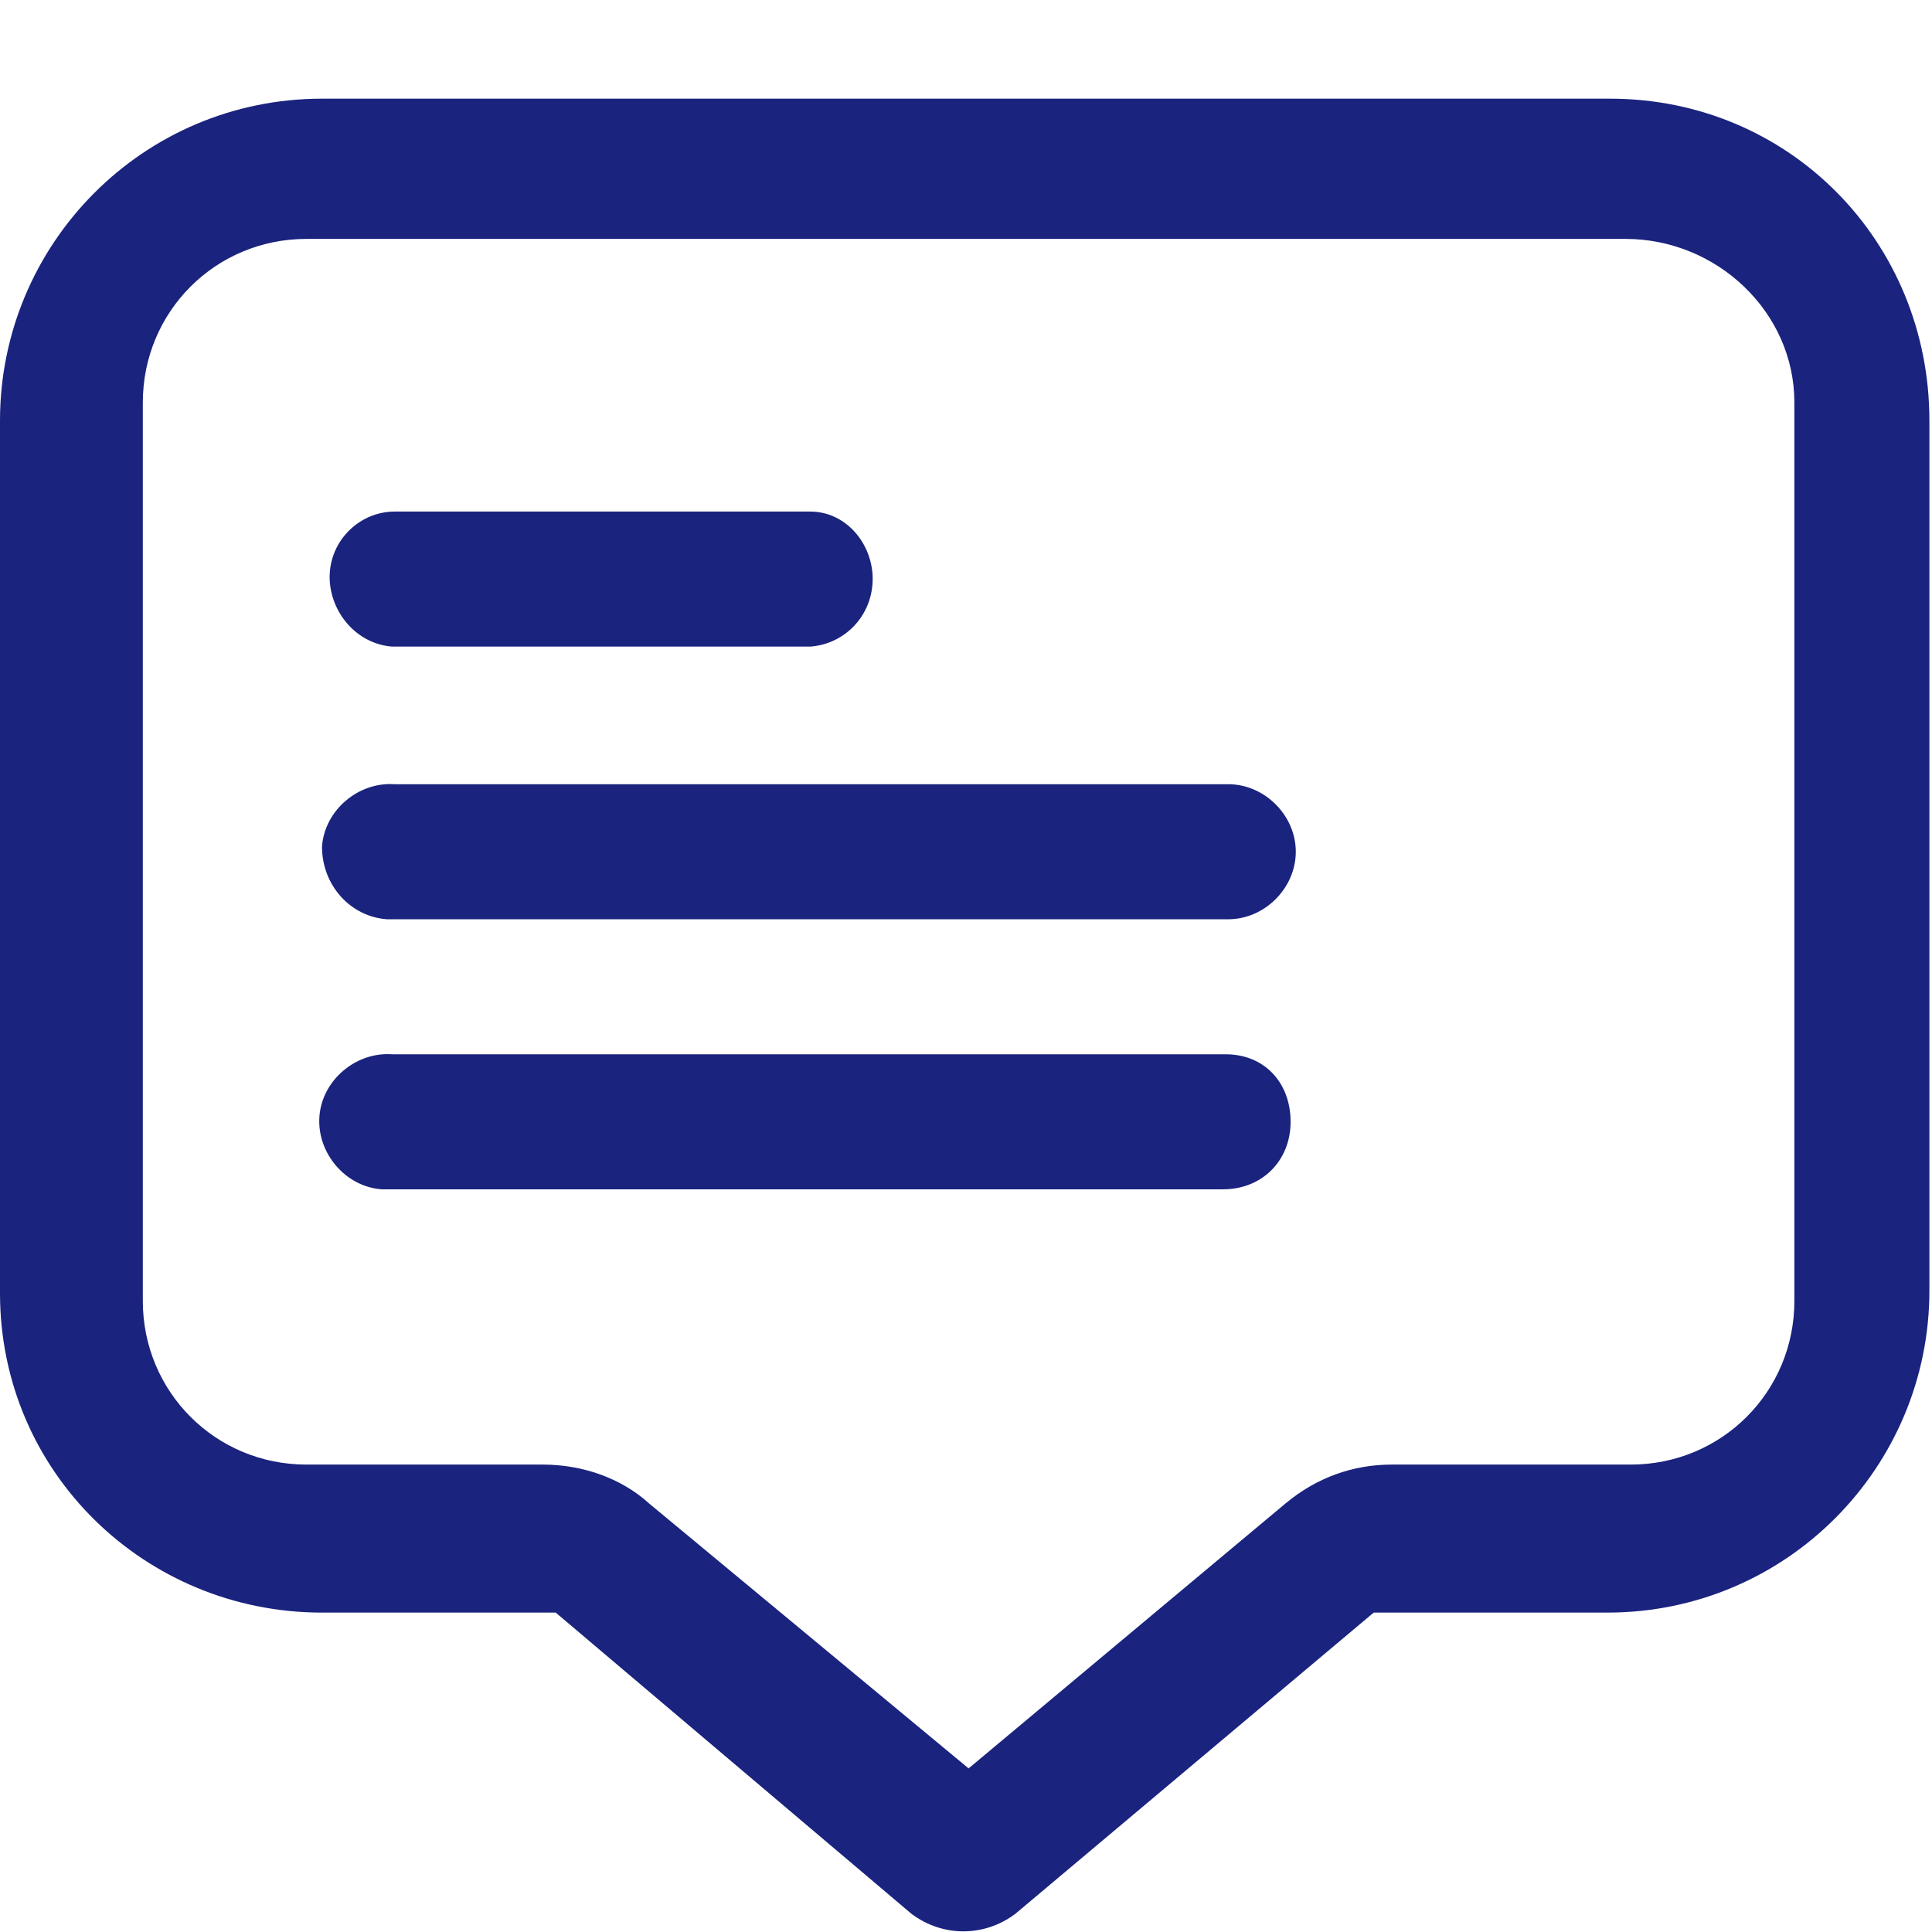
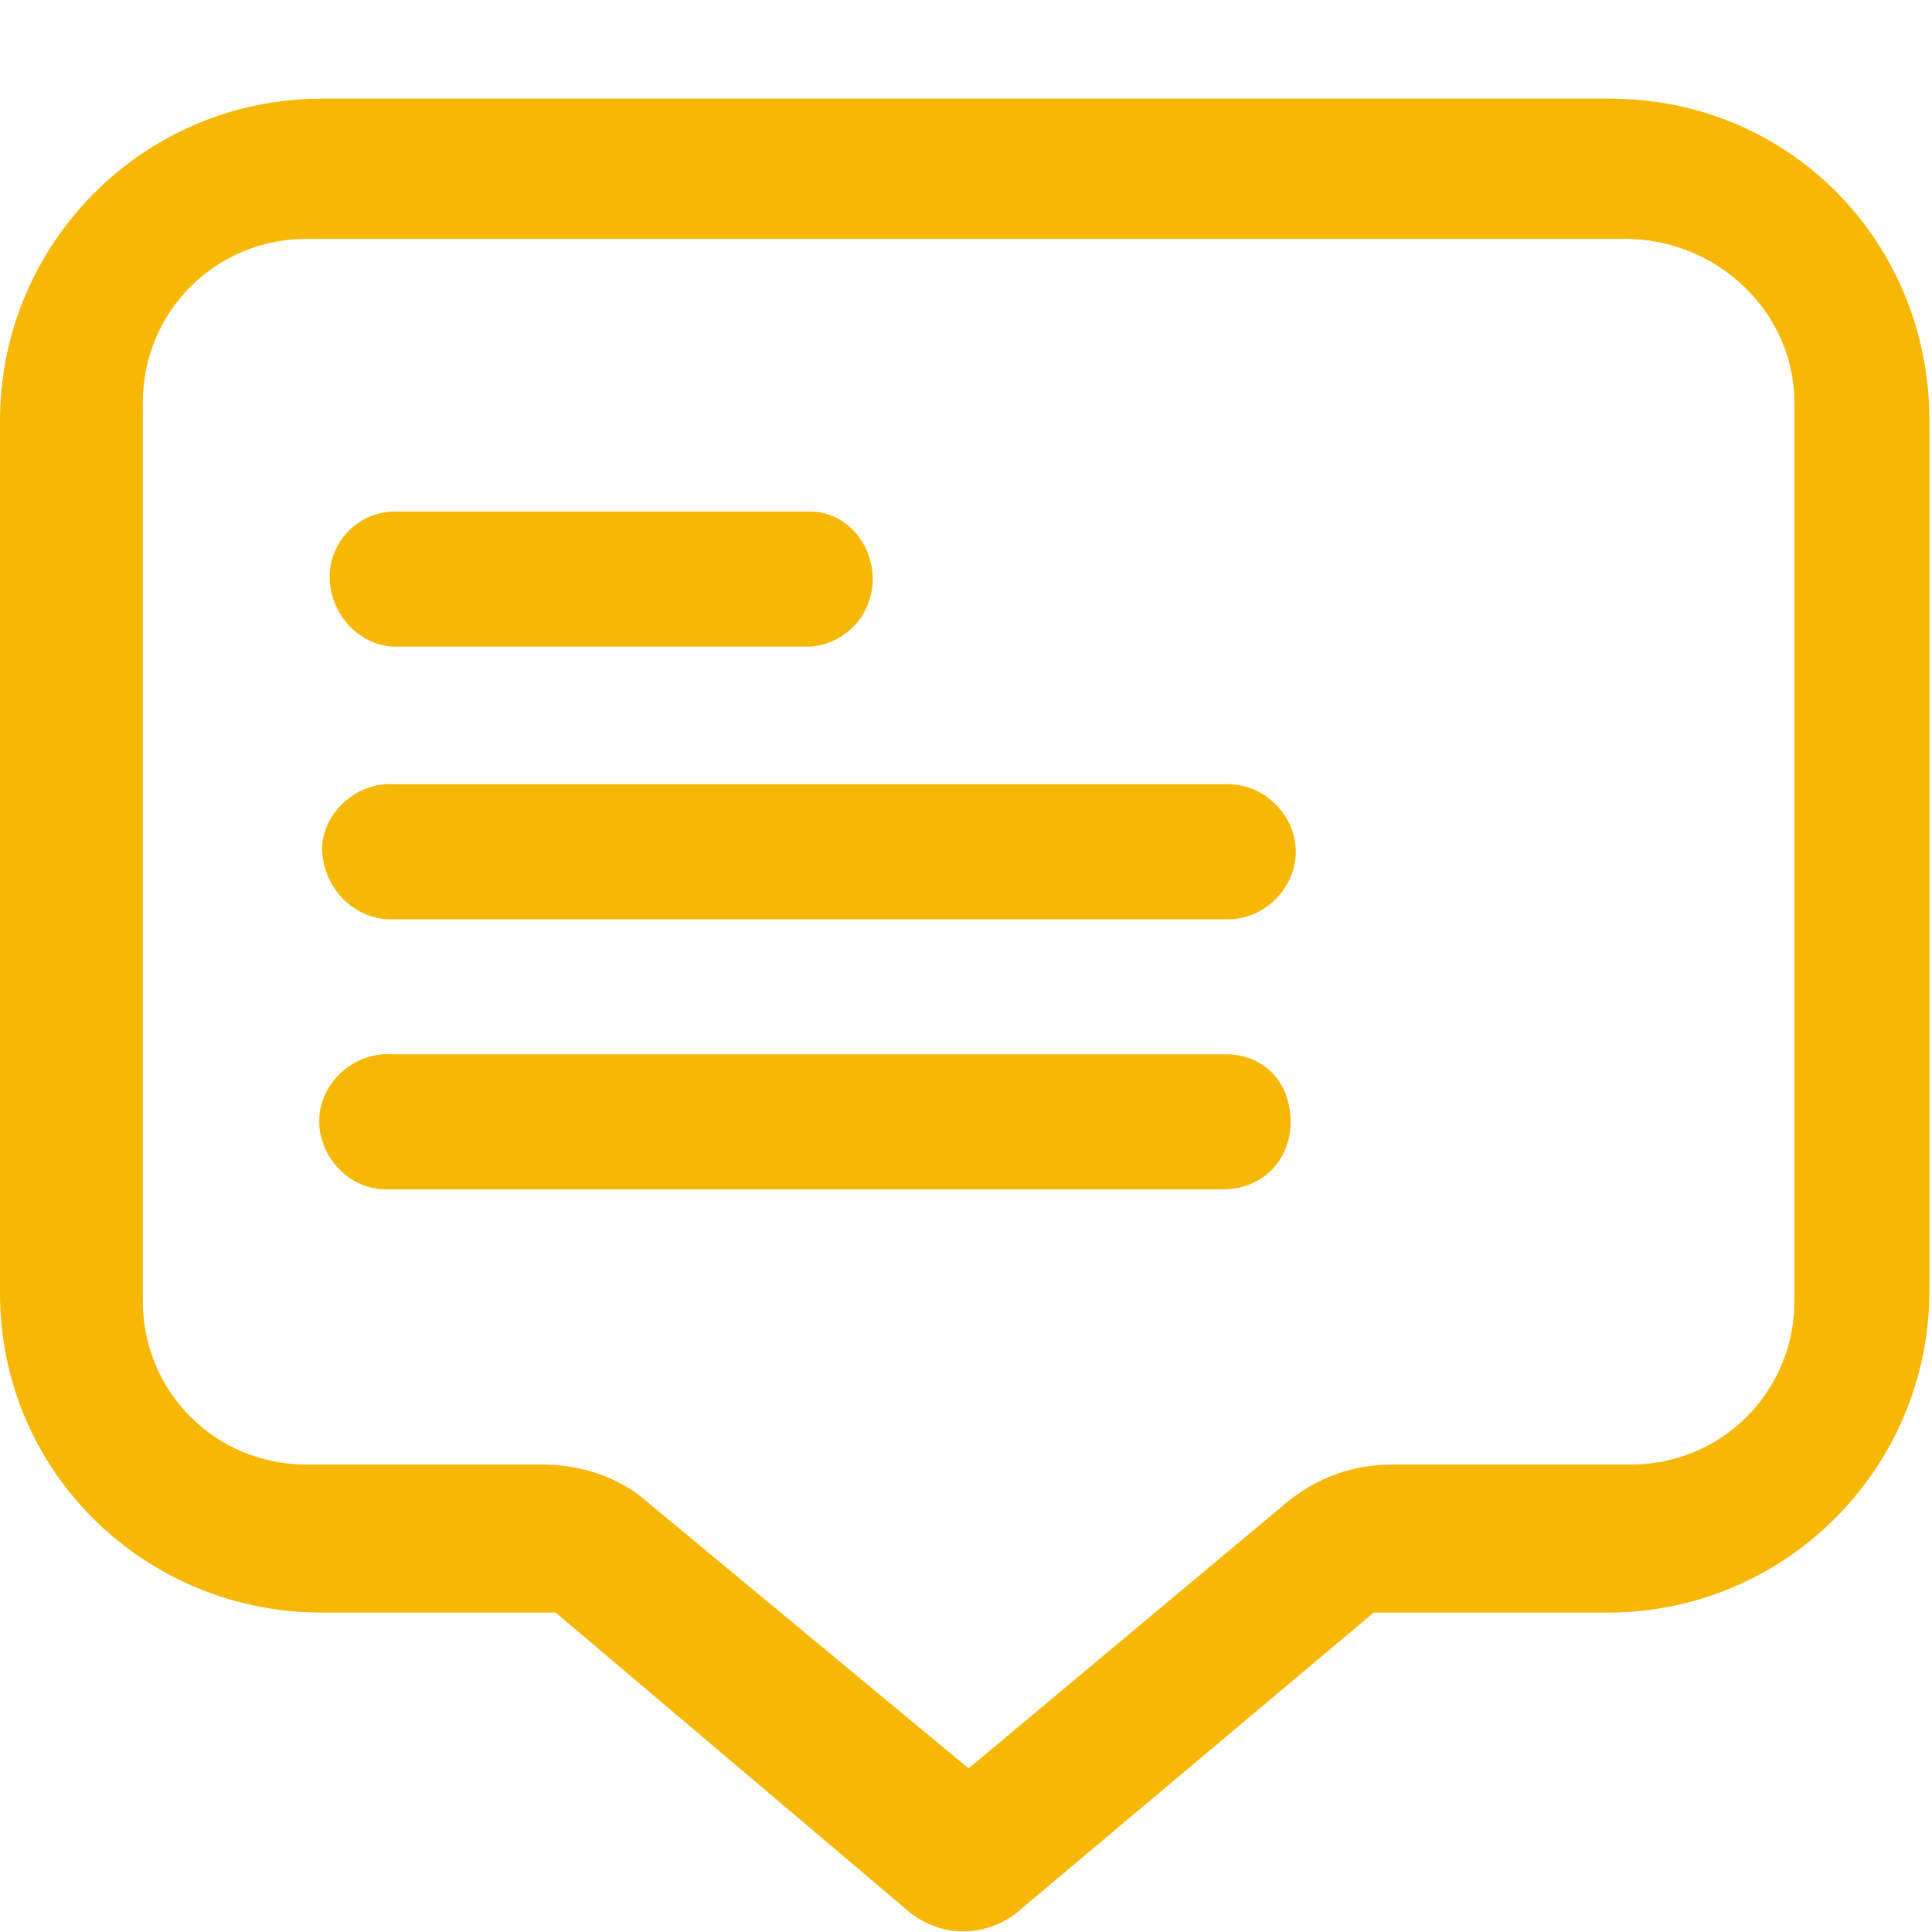
<svg xmlns="http://www.w3.org/2000/svg" width="24px" height="24px" version="1.1" id="Layer_1" x="0px" y="0px" viewBox="0 0 74.4 74.4" style="enable-background:new 0 0 74.4 74.4;" xml:space="preserve" preserveAspectRatio="xMinYMid meet">
  <g>
-     <path d="M62,3.8L62,3.8H12.4C5.5,3.8,0,9.4,0,16.2l0,0v33.6c0,6.9,5.6,12.3,12.4,12.3h9l13.7,11.6c1.2,0.9,2.8,0.9,4,0l13.8-11.6h9   c6.9,0,12.4-5.6,12.4-12.4V16.2C74.3,9.3,68.9,3.8,62,3.8z M69.1,15.5v34.6c0,3.5-2.8,6.3-6.3,6.3l0,0h-9.2c-1.5,0-2.9,0.5-4.1,1.5   L37.3,68.1L25,57.9c-1.1-1-2.6-1.5-4.1-1.5h-9.1c-3.5,0-6.3-2.8-6.3-6.3l0,0V15.5c0-3.5,2.8-6.3,6.3-6.3l0,0h50.8   C66.1,9.2,69.1,12,69.1,15.5L69.1,15.5z" fill="#1a237e" />
-     <path d="M14.9,35.4c0.1,0,32.4,0,32.4,0c1.4,0,2.6-1.2,2.6-2.6c0-1.4-1.2-2.6-2.6-2.6H15.2c-1.4-0.1-2.7,1-2.8,2.4   C12.4,34.1,13.5,35.3,14.9,35.4z" fill="#1a237e" />
-     <path d="M15.1,24.9h16.1c1.4-0.1,2.5-1.3,2.4-2.8c-0.1-1.3-1.1-2.4-2.4-2.4h-16c-1.4,0-2.6,1.2-2.5,2.7   C12.8,23.7,13.8,24.8,15.1,24.9z" fill="#1a237e" />
-     <path d="M47.2,40.6H15.1c-1.4-0.1-2.7,1-2.8,2.4c-0.1,1.4,1,2.7,2.4,2.8c0.1,0,32.4,0,32.4,0c1.5,0,2.6-1.1,2.6-2.6   S48.7,40.6,47.2,40.6z" fill="#1a237e" />
+     <path d="M62,3.8L62,3.8H12.4C5.5,3.8,0,9.4,0,16.2l0,0v33.6c0,6.9,5.6,12.3,12.4,12.3h9l13.7,11.6c1.2,0.9,2.8,0.9,4,0l13.8-11.6h9   c6.9,0,12.4-5.6,12.4-12.4V16.2C74.3,9.3,68.9,3.8,62,3.8z M69.1,15.5v34.6c0,3.5-2.8,6.3-6.3,6.3l0,0h-9.2c-1.5,0-2.9,0.5-4.1,1.5   L37.3,68.1L25,57.9c-1.1-1-2.6-1.5-4.1-1.5h-9.1c-3.5,0-6.3-2.8-6.3-6.3l0,0V15.5c0-3.5,2.8-6.3,6.3-6.3l0,0h50.8   C66.1,9.2,69.1,12,69.1,15.5L69.1,15.5z" fill="#f7b705" />
+     <path d="M14.9,35.4c0.1,0,32.4,0,32.4,0c1.4,0,2.6-1.2,2.6-2.6c0-1.4-1.2-2.6-2.6-2.6H15.2c-1.4-0.1-2.7,1-2.8,2.4   C12.4,34.1,13.5,35.3,14.9,35.4z" fill="#f7b705" />
+     <path d="M15.1,24.9h16.1c1.4-0.1,2.5-1.3,2.4-2.8c-0.1-1.3-1.1-2.4-2.4-2.4h-16c-1.4,0-2.6,1.2-2.5,2.7   C12.8,23.7,13.8,24.8,15.1,24.9z" fill="#f7b705" />
+     <path d="M47.2,40.6H15.1c-1.4-0.1-2.7,1-2.8,2.4c-0.1,1.4,1,2.7,2.4,2.8c0.1,0,32.4,0,32.4,0c1.5,0,2.6-1.1,2.6-2.6   S48.7,40.6,47.2,40.6z" fill="#f7b705" />
  </g>
</svg>
